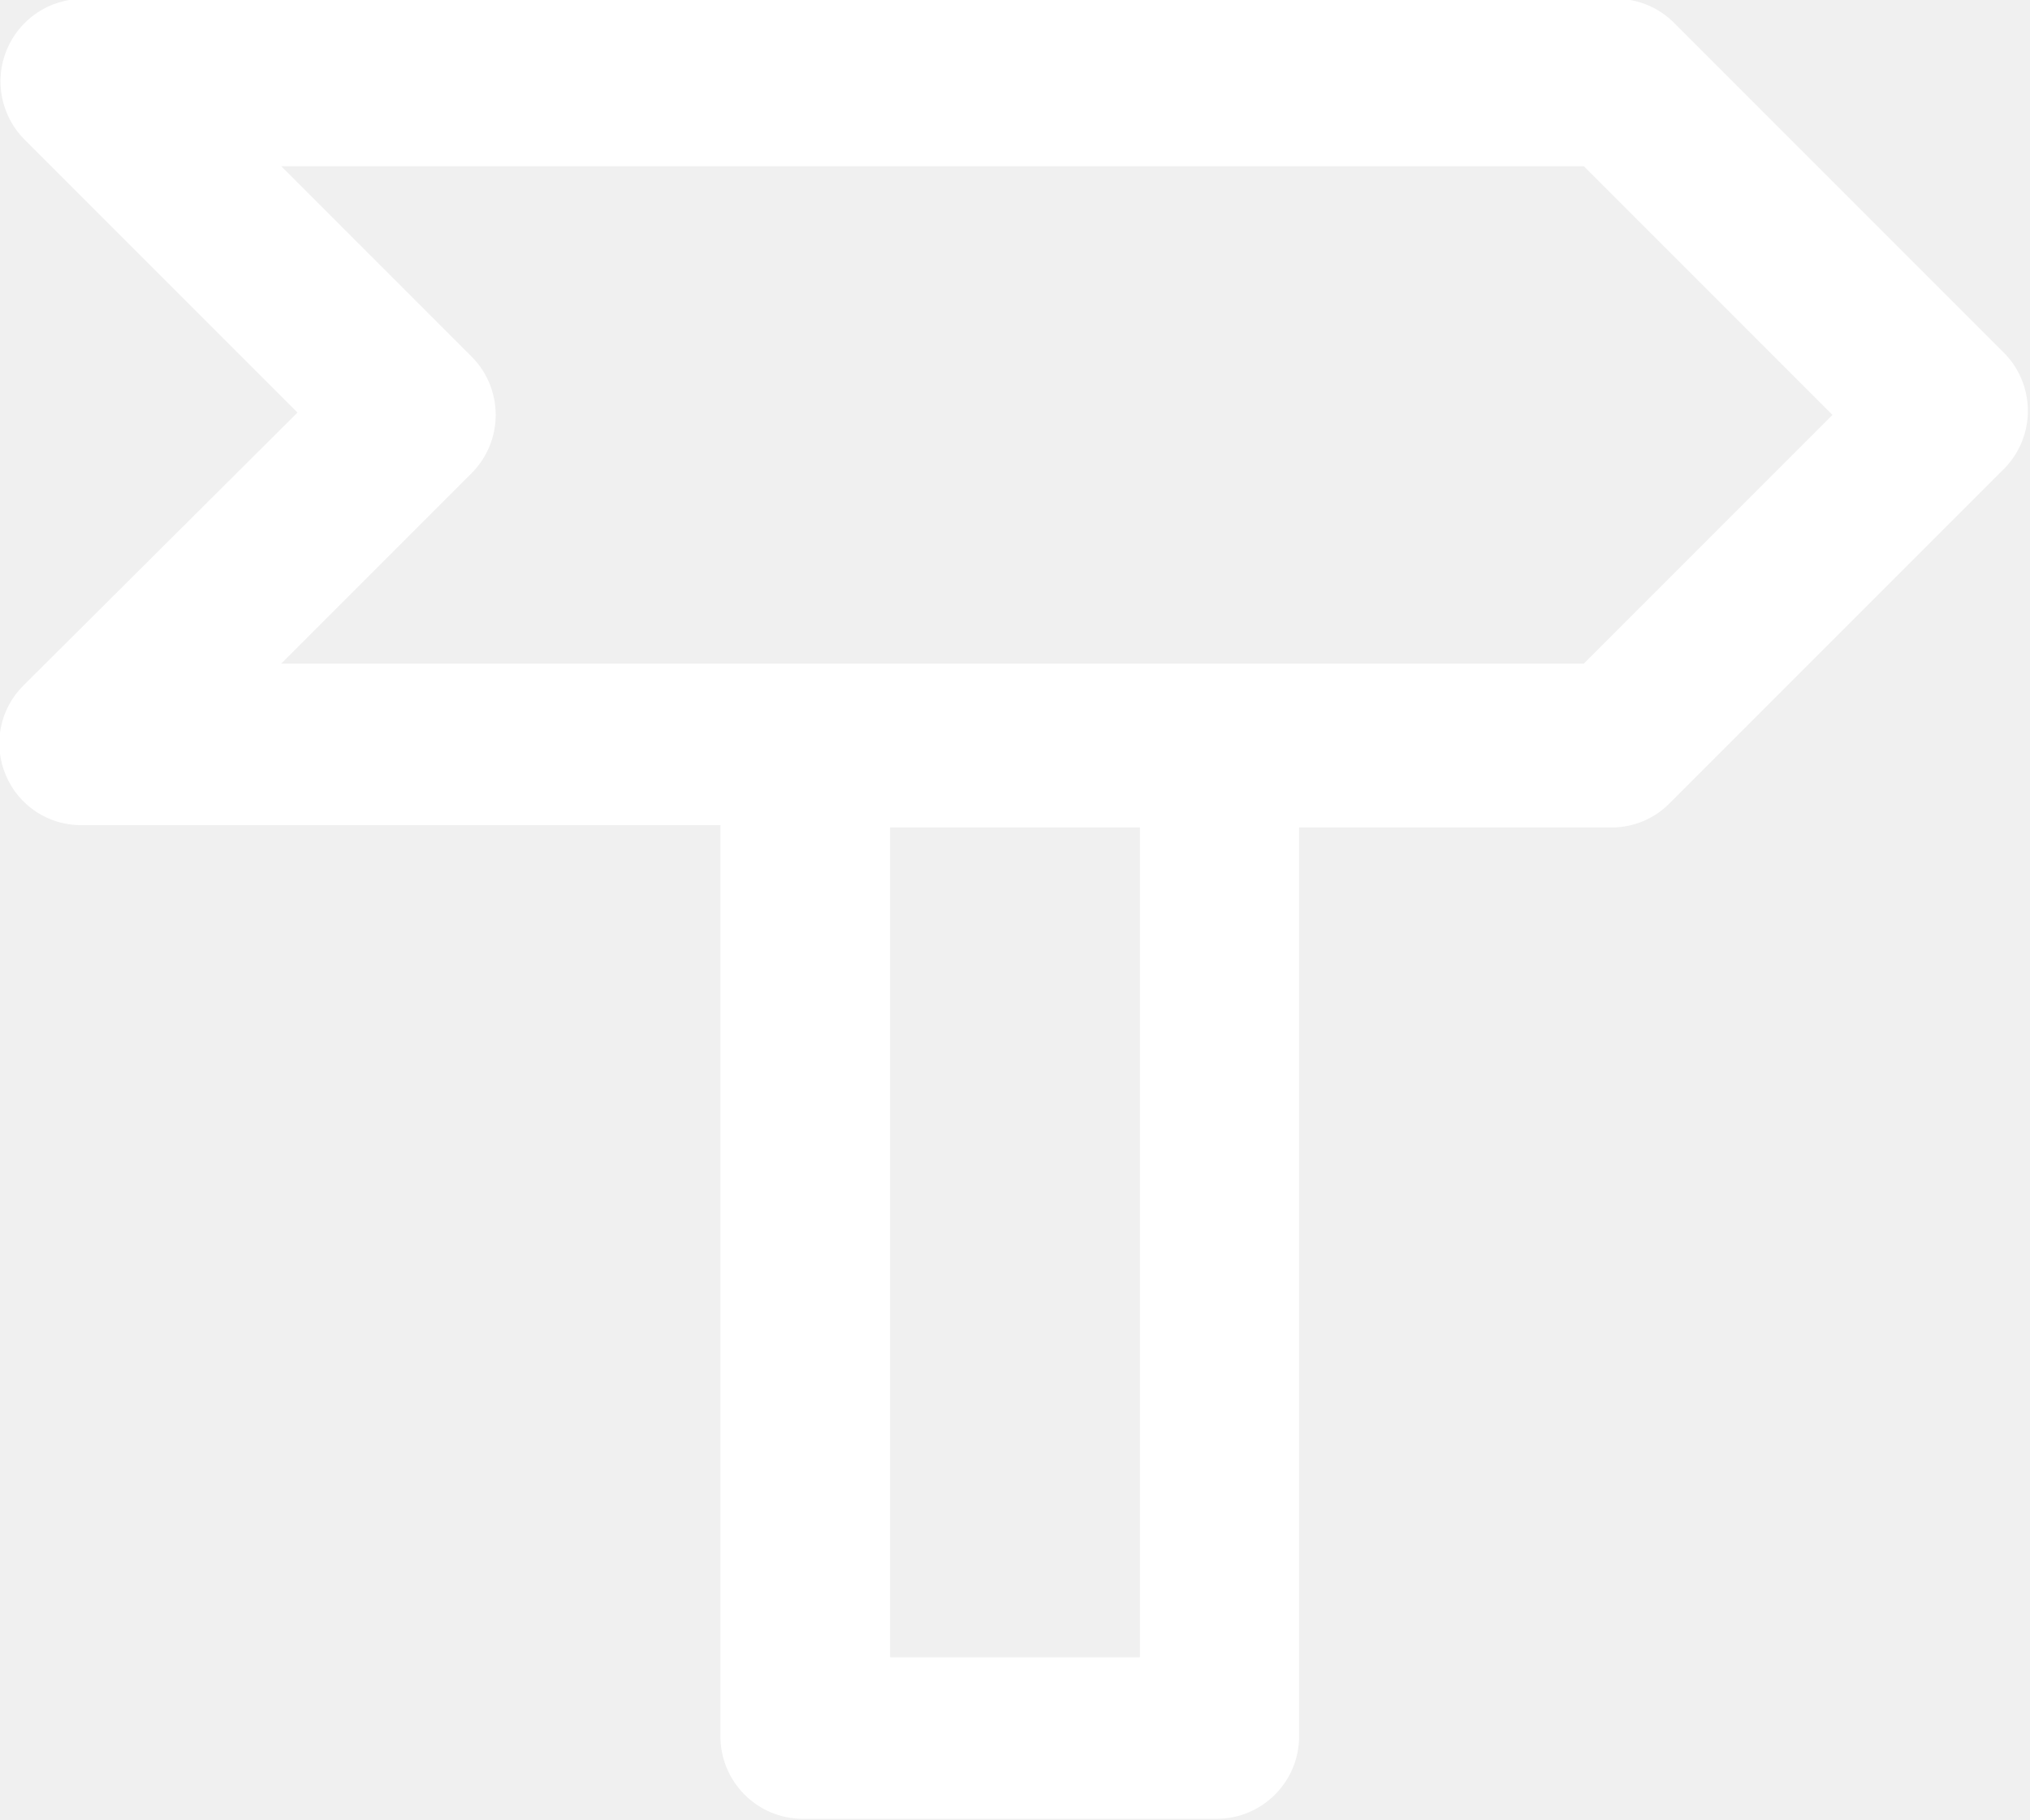
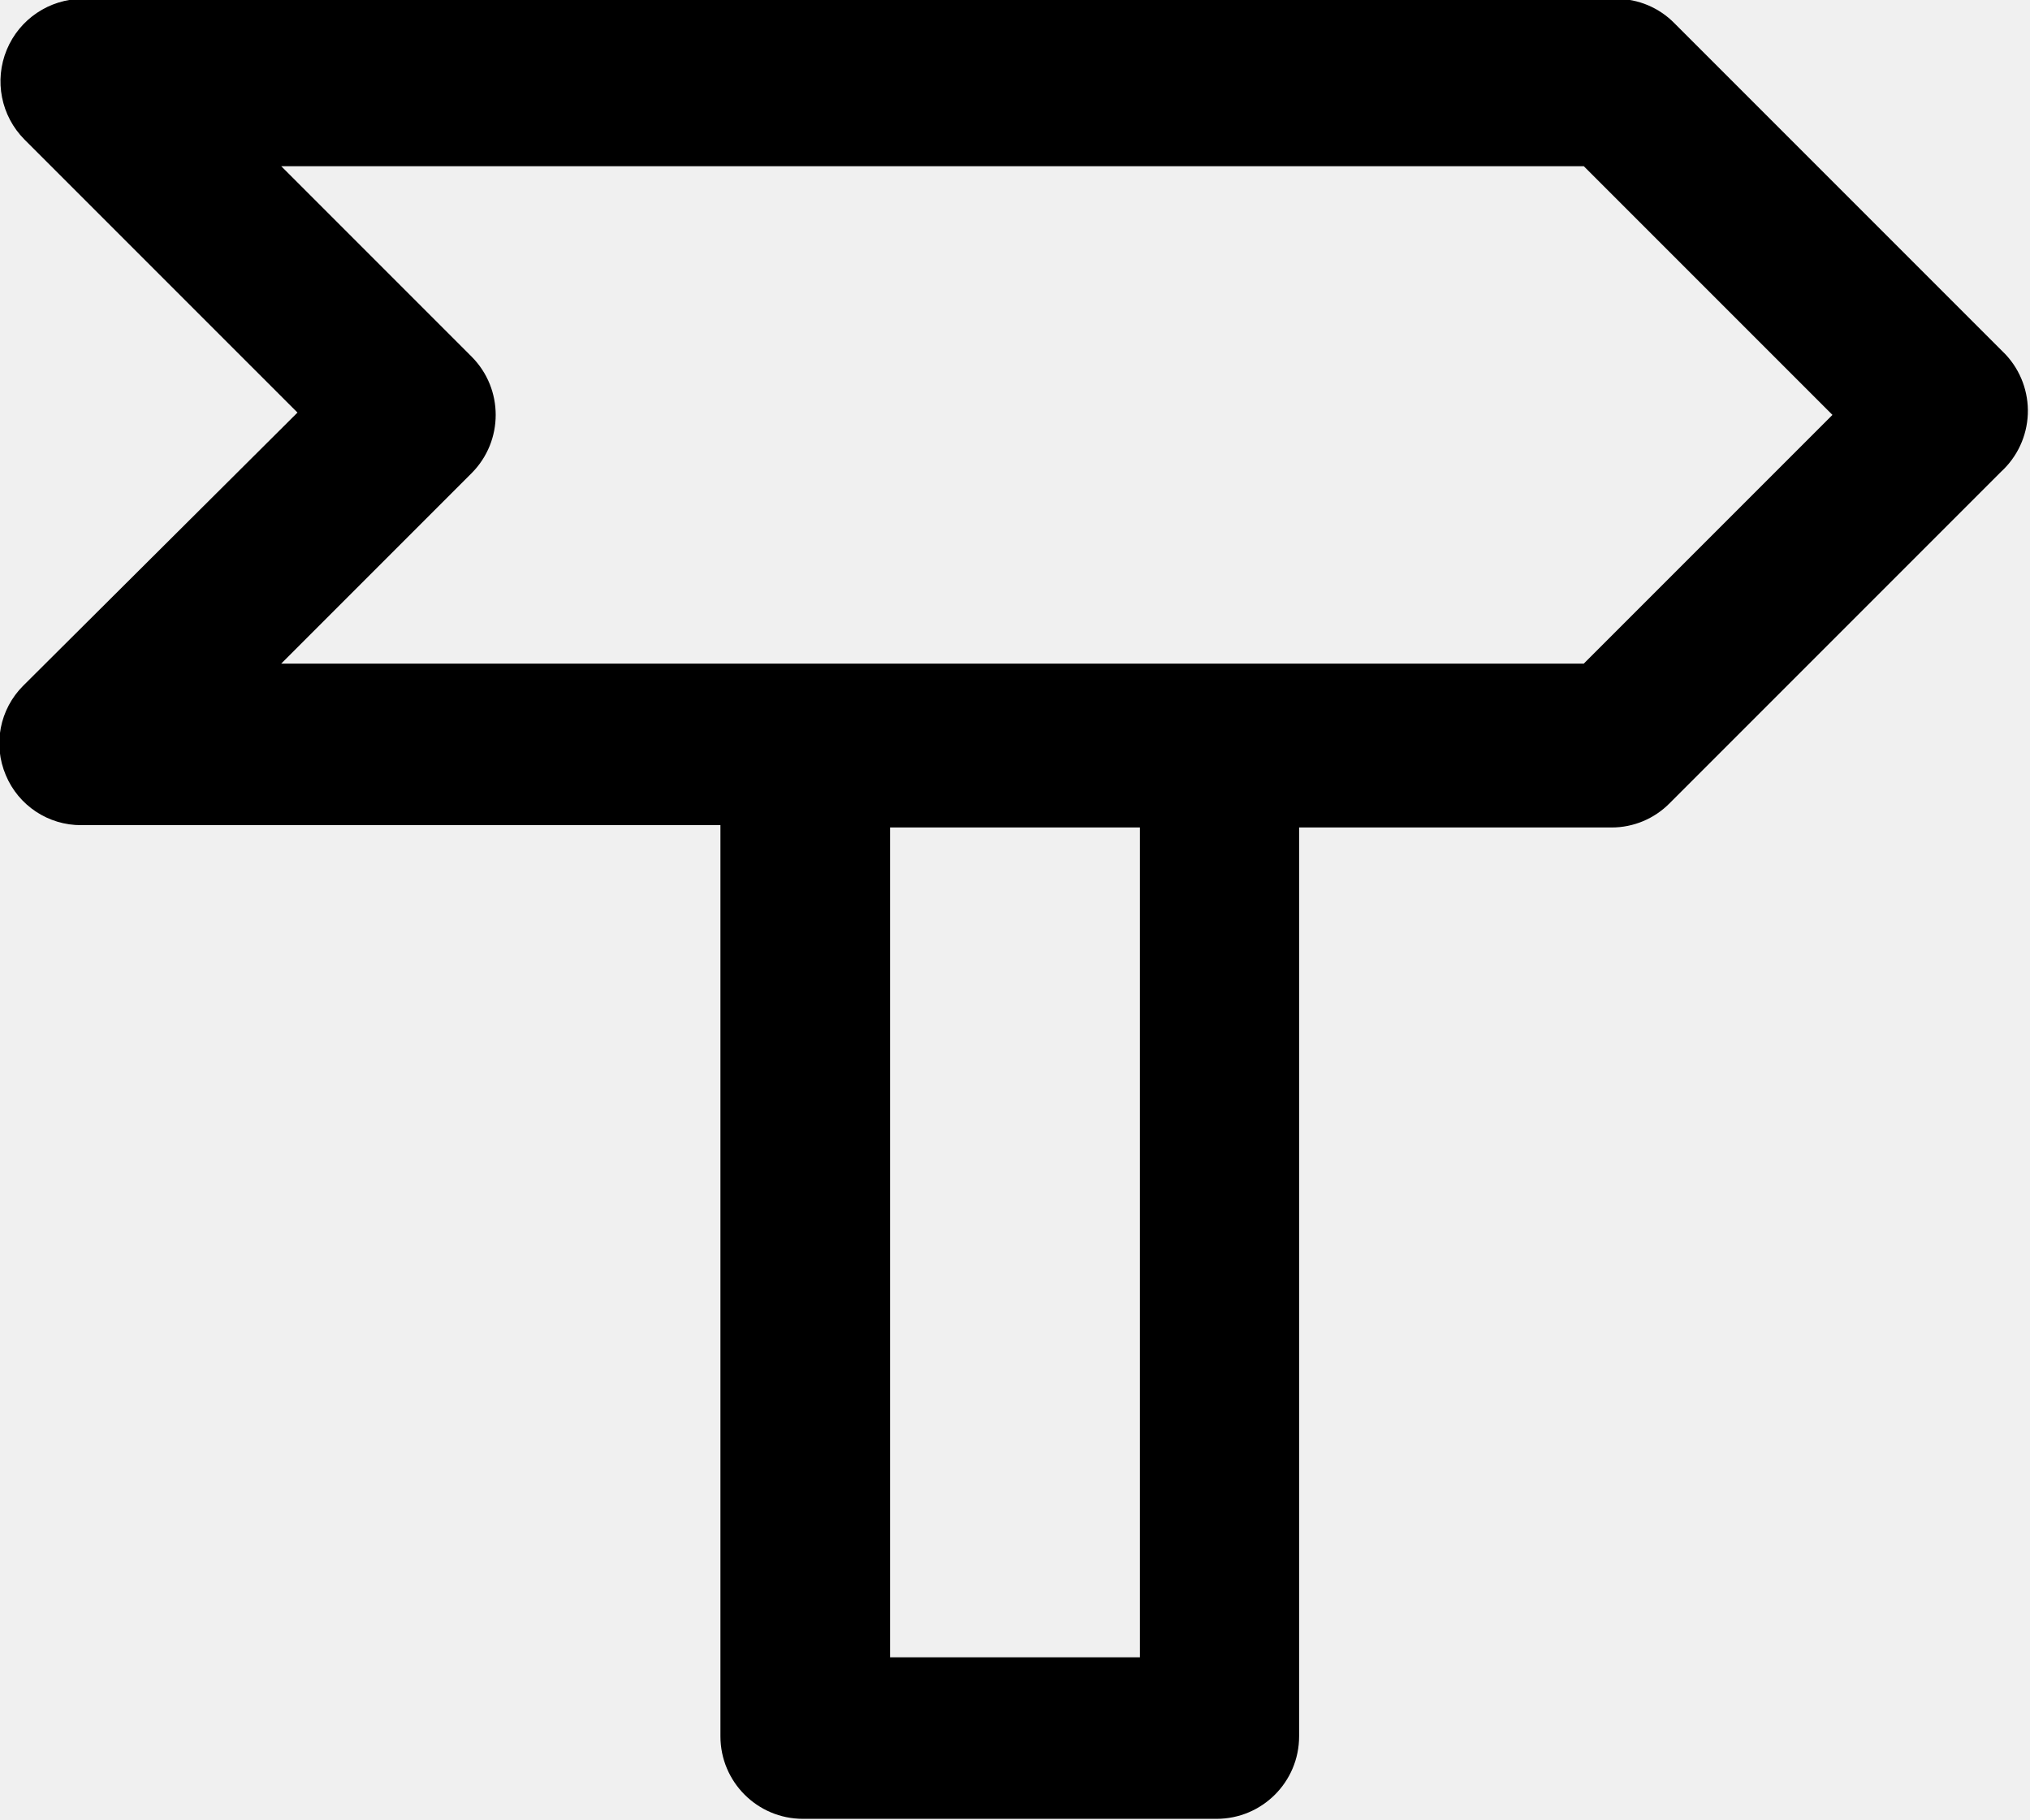
<svg xmlns="http://www.w3.org/2000/svg" id="Layer_1" data-name="Layer 1" viewBox="0 0 17.47 15.66">
-   <defs>
-     <style>
-       .cls-1 {
-         fill: #fff;
-       }
-     </style>
-   </defs>
-   <path class="cls-1" d="M113.06,36.93l-2.85-2.85a0.7,0.7,0,0,0-.5-0.21H96.51a0.71,0.71,0,0,0-.5,1.21l2.35,2.35L96,39.78a0.7,0.7,0,0,0-.15.77,0.7,0.7,0,0,0,.65.43H102v7.84a0.71,0.71,0,0,0,.71.71h3.56a0.71,0.71,0,0,0,.71-0.71V41h2.69a0.7,0.7,0,0,0,.5-0.21l2.85-2.85A0.71,0.71,0,0,0,113.06,36.93ZM103.46,41h2.15v7.14h-2.15V41Zm2.86-1.41h-8.1l1.64-1.64a0.71,0.71,0,0,0,0-1l-1.64-1.64h11.21l2.14,2.14-2.14,2.14h-3.1Z" transform="translate(-95.8 -33.88)" />
+   <path d="M113.06,36.93l-2.85-2.85a0.7,0.7,0,0,0-.5-0.21H96.51a0.71,0.71,0,0,0-.5,1.21l2.35,2.35L96,39.78a0.7,0.7,0,0,0-.15.77,0.7,0.7,0,0,0,.65.43H102v7.84a0.71,0.71,0,0,0,.71.71h3.56a0.71,0.71,0,0,0,.71-0.71V41h2.69a0.7,0.7,0,0,0,.5-0.21l2.85-2.85A0.71,0.71,0,0,0,113.06,36.93ZM103.46,41h2.15v7.14h-2.15V41Zm2.86-1.41h-8.1l1.64-1.64a0.71,0.71,0,0,0,0-1l-1.64-1.64h11.21l2.14,2.14-2.14,2.14h-3.1Z" transform="translate(-95.8 -33.88)" />
</svg>
